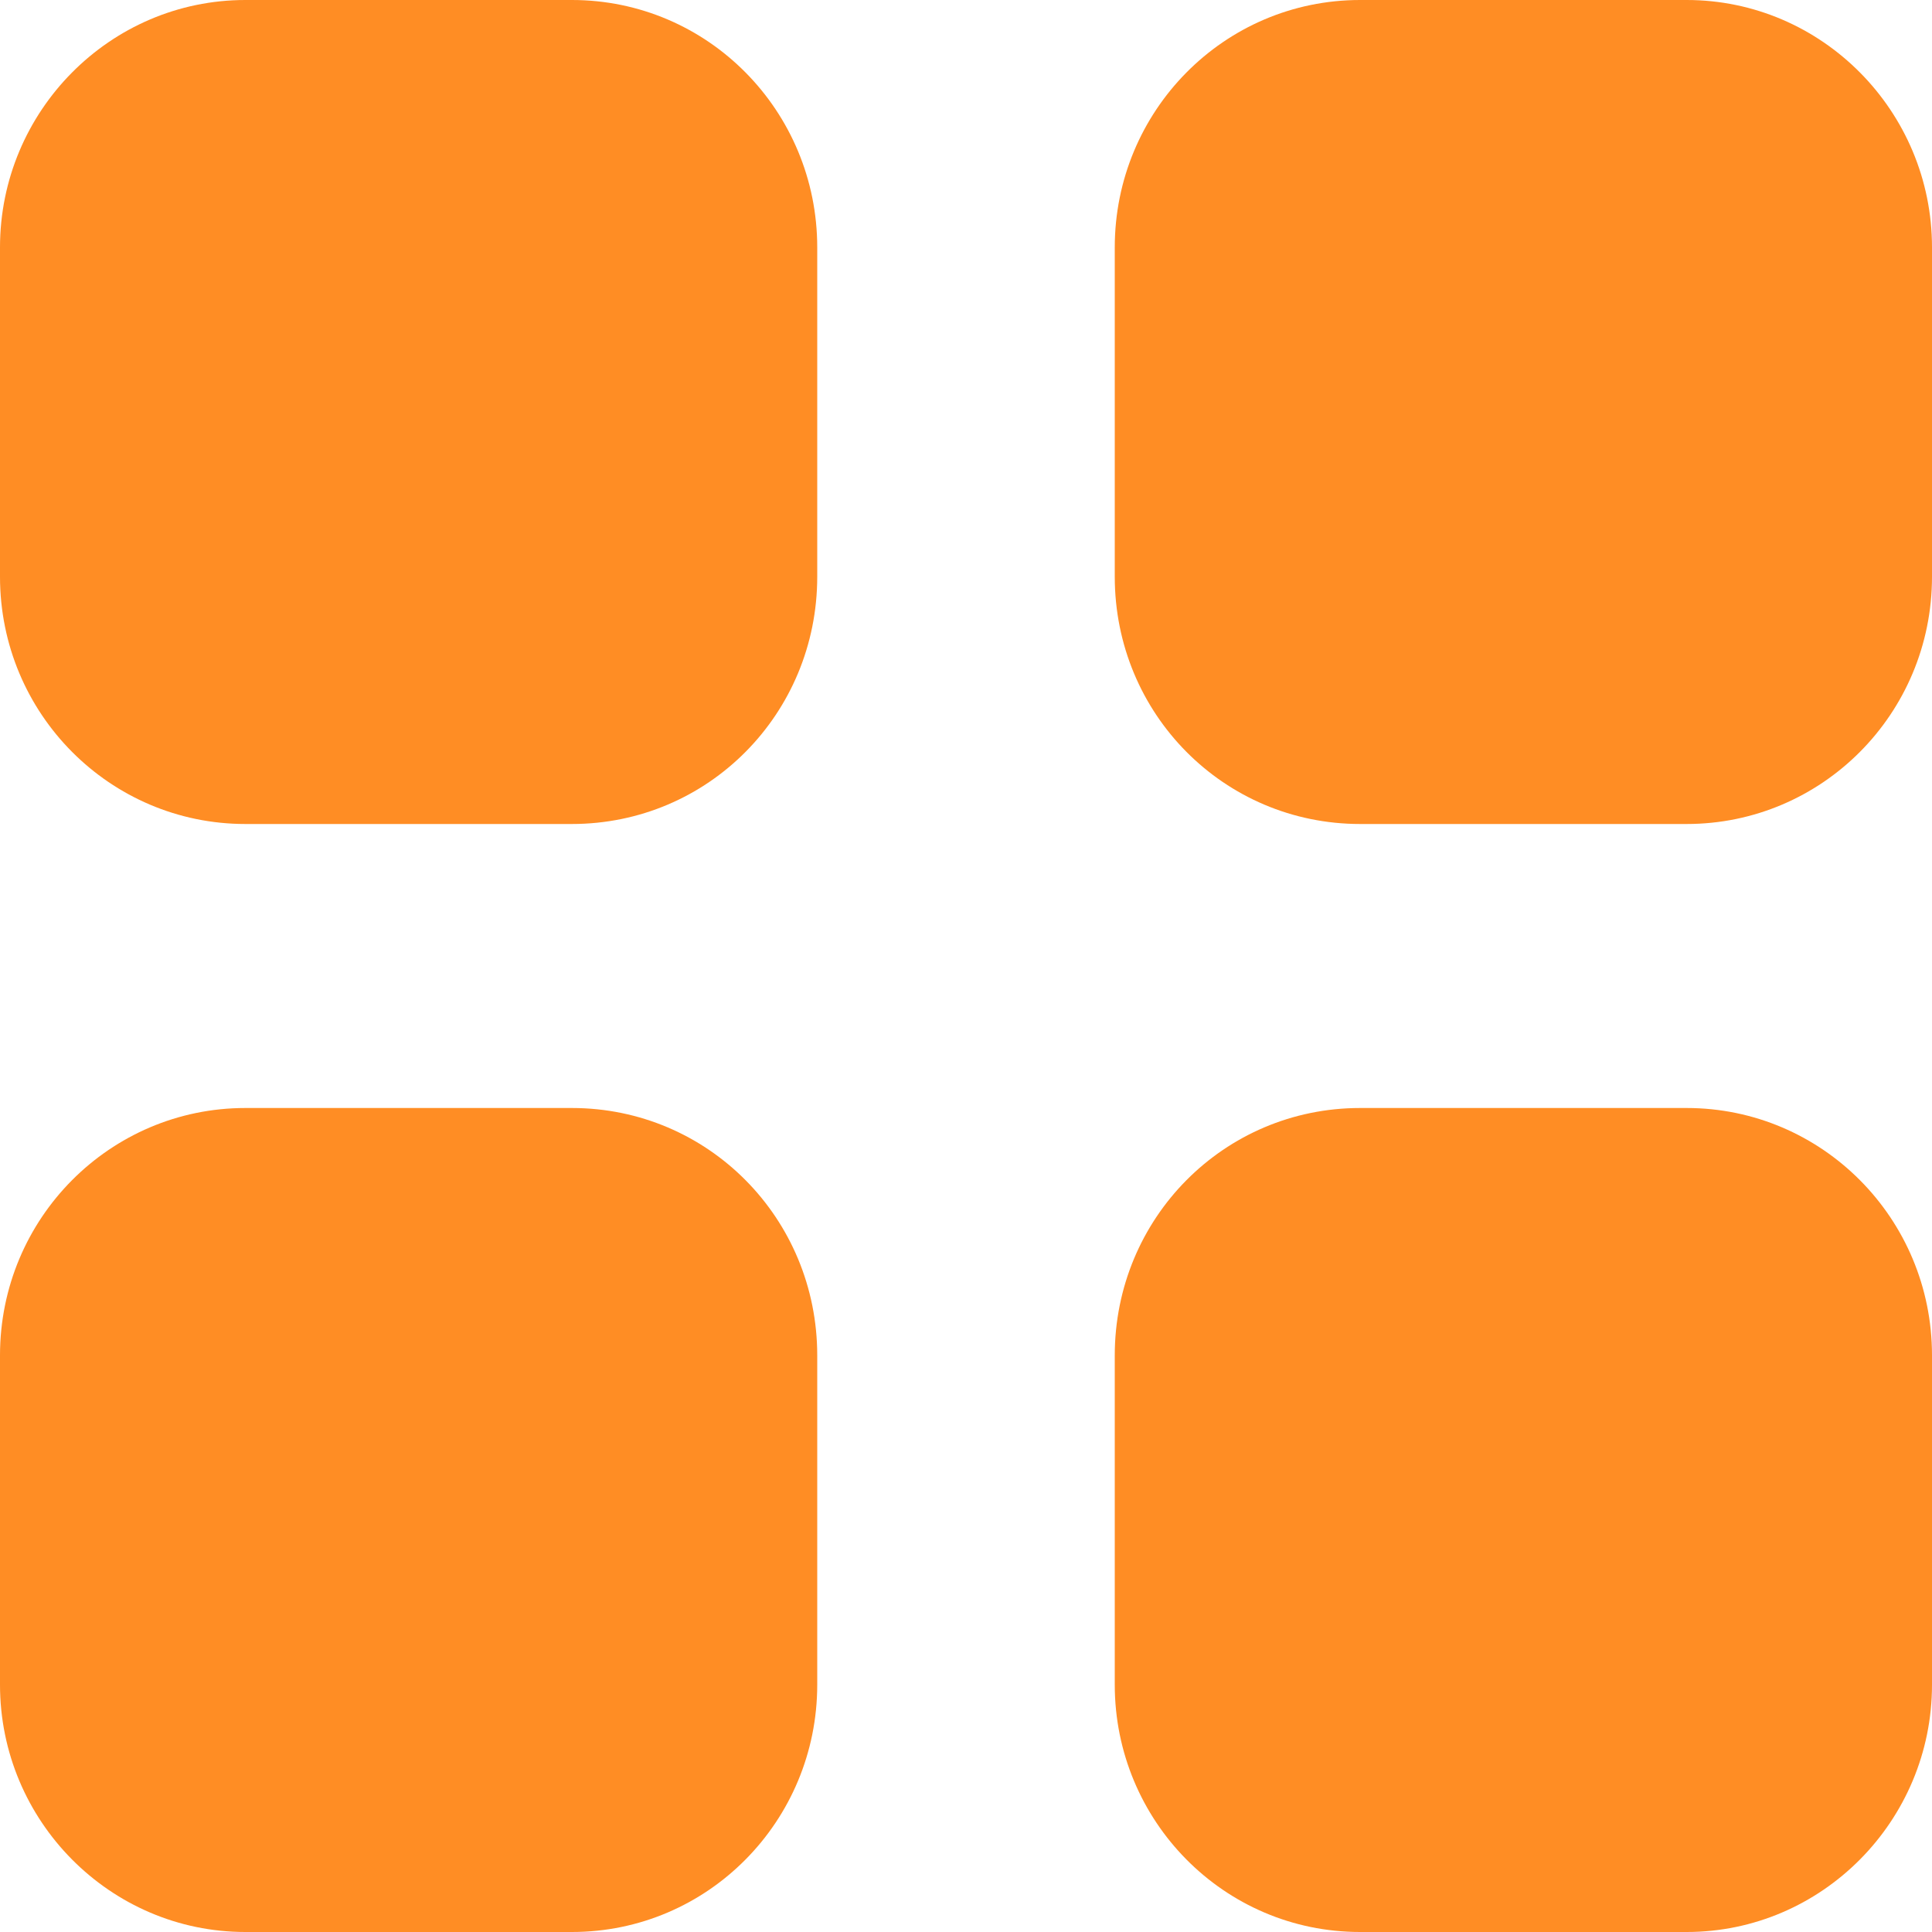
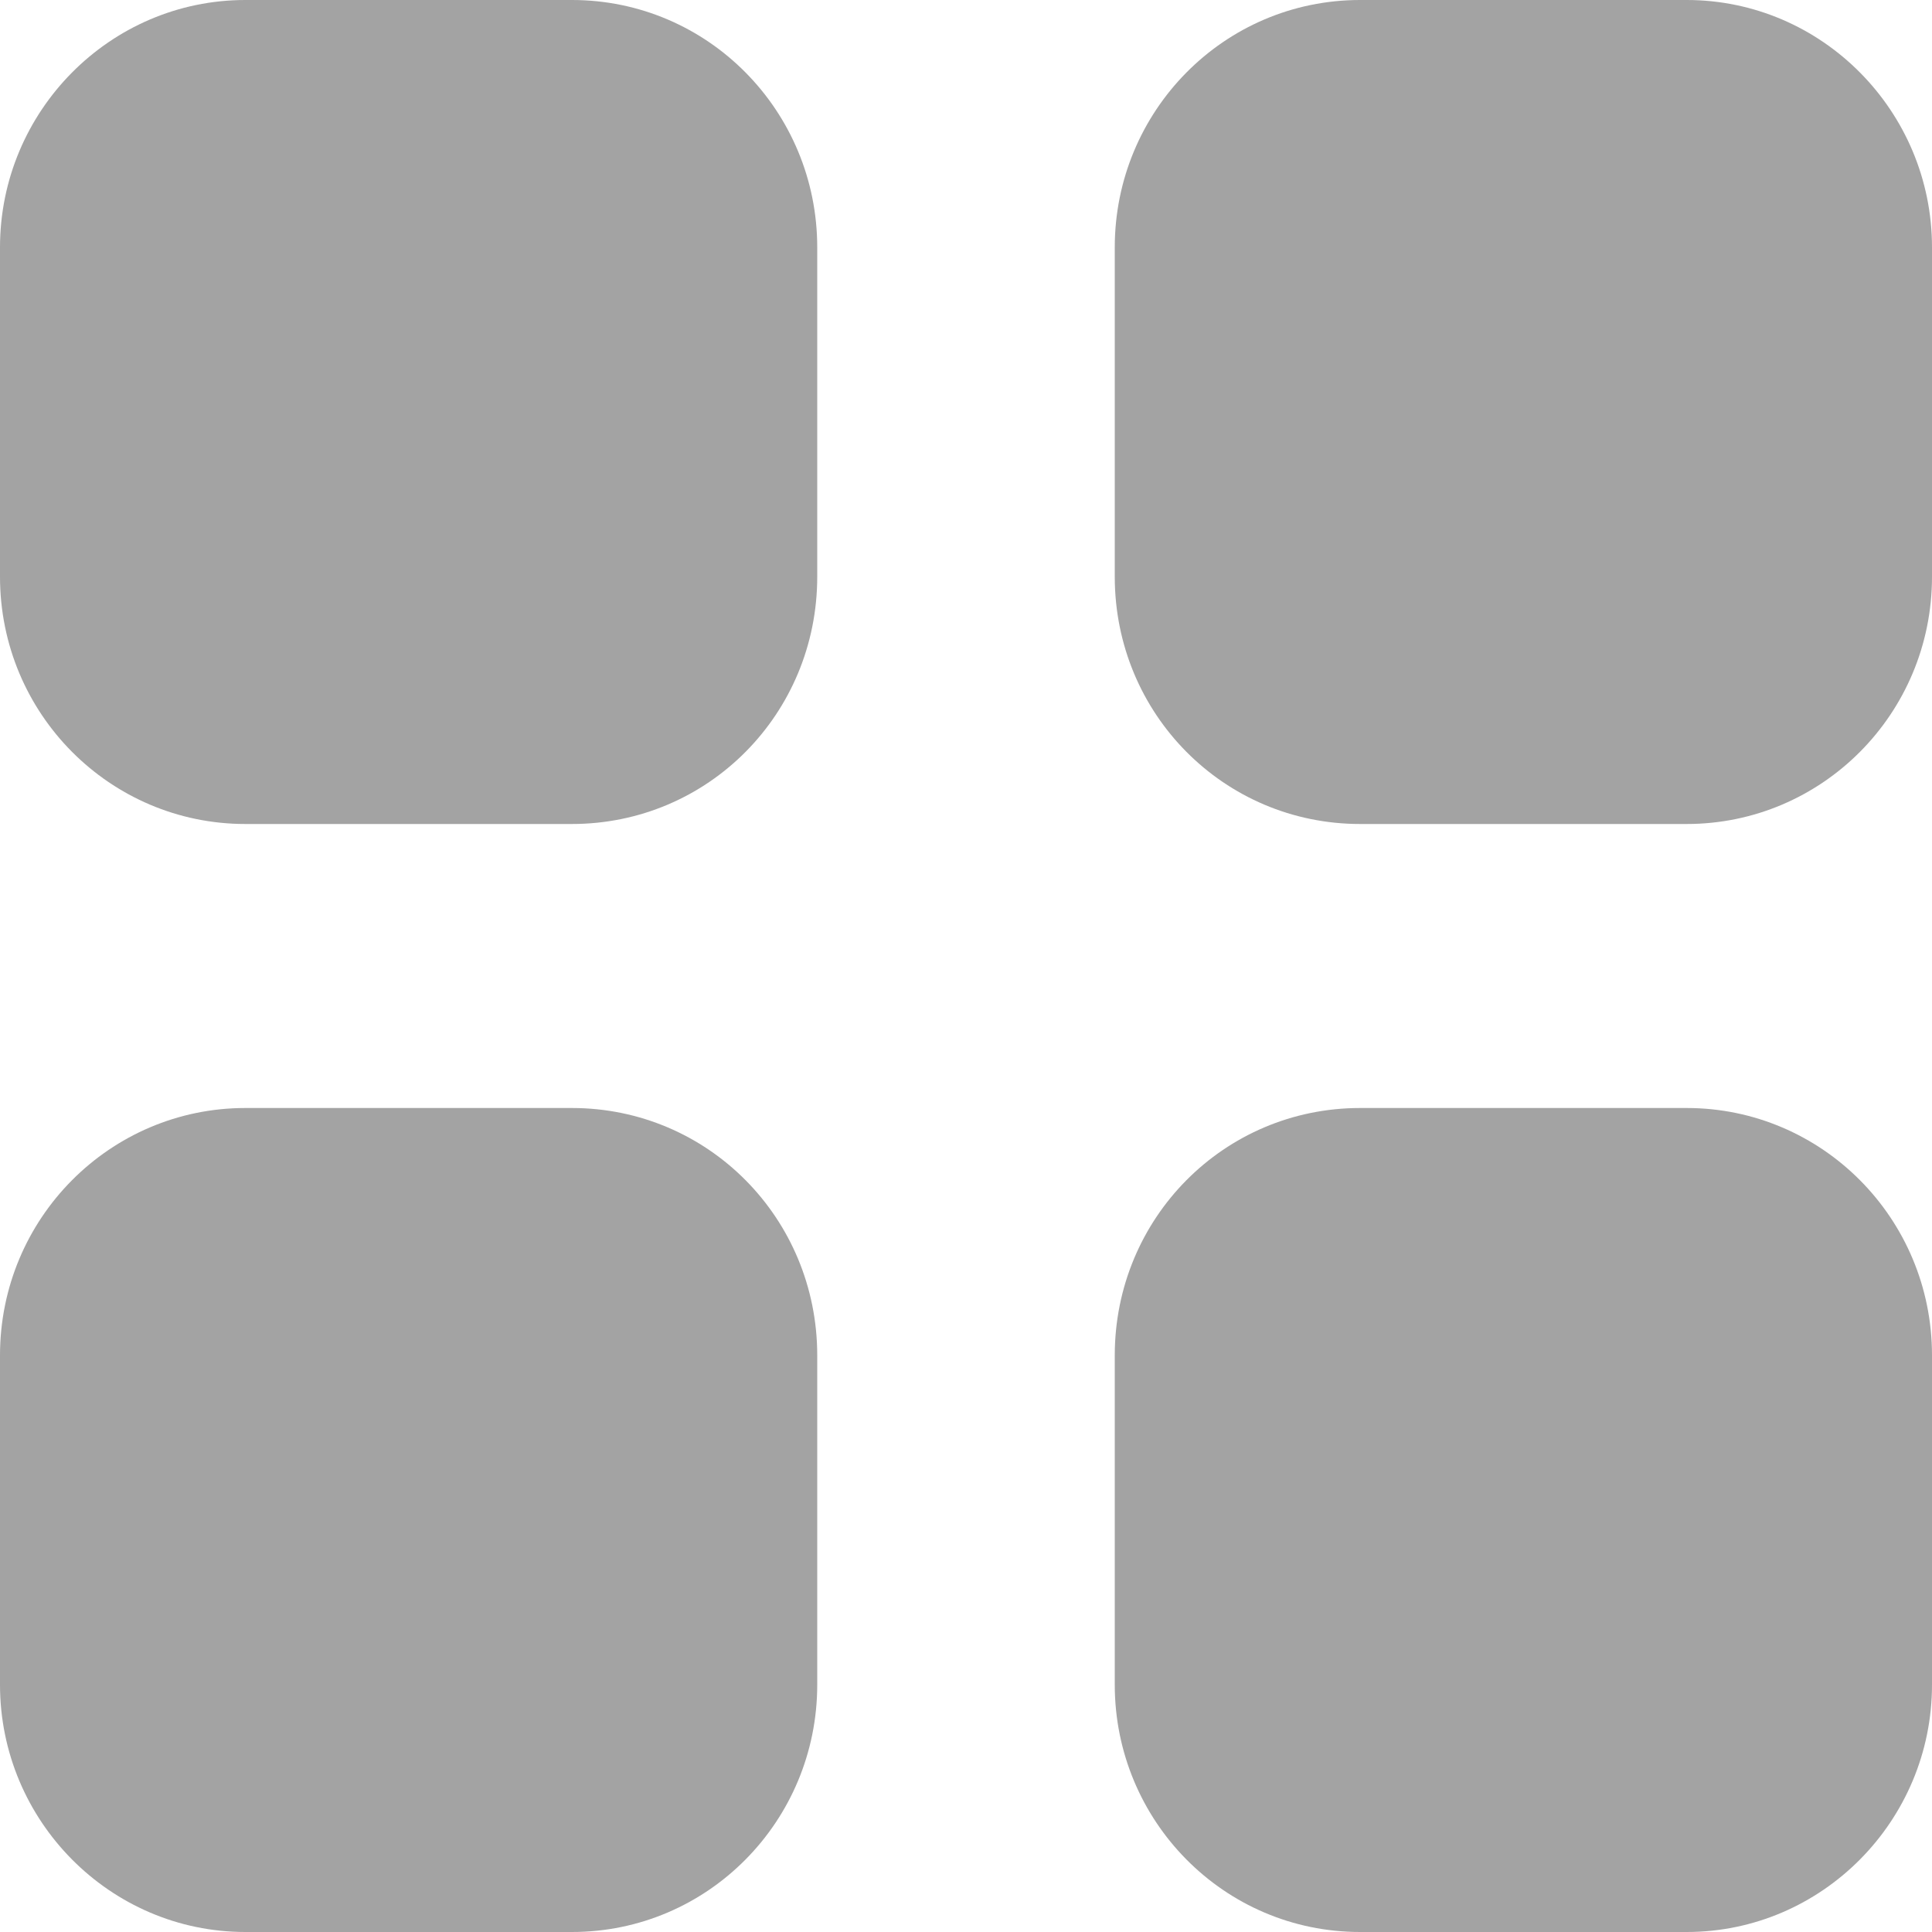
<svg xmlns="http://www.w3.org/2000/svg" width="20" height="20" viewBox="0 0 20 20" fill="none">
-   <path fill-rule="evenodd" clip-rule="evenodd" d="M2.54 0H5.92C7.33 0 8.46 1.15 8.46 2.561V5.97C8.46 7.39 7.33 8.53 5.92 8.53H2.54C1.14 8.53 -0 7.39 -0 5.97V2.561C-0 1.15 1.14 0 2.54 0ZM2.54 11.47H5.92C7.33 11.47 8.46 12.611 8.46 14.031V17.44C8.46 18.85 7.33 20 5.92 20H2.54C1.14 20 -0 18.85 -0 17.44V14.031C-0 12.611 1.14 11.47 2.54 11.47ZM17.46 0H14.08C12.67 0 11.54 1.15 11.54 2.561V5.97C11.54 7.39 12.67 8.53 14.08 8.53H17.46C18.86 8.53 20 7.39 20 5.97V2.561C20 1.15 18.86 0 17.46 0ZM14.08 11.47H17.46C18.86 11.47 20 12.611 20 14.031V17.44C20 18.85 18.86 20 17.46 20H14.08C12.67 20 11.54 18.85 11.54 17.44V14.031C11.54 12.611 12.67 11.47 14.08 11.47Z" fill="#FF8D24" />
+   <path fill-rule="evenodd" clip-rule="evenodd" d="M2.54 0H5.92C7.33 0 8.46 1.15 8.46 2.561V5.97C8.46 7.39 7.33 8.53 5.92 8.53H2.54C1.14 8.53 -0 7.39 -0 5.97V2.561C-0 1.15 1.14 0 2.54 0ZM2.54 11.47H5.92C7.33 11.47 8.46 12.611 8.46 14.031V17.44C8.46 18.85 7.33 20 5.92 20H2.54C1.14 20 -0 18.85 -0 17.44V14.031C-0 12.611 1.14 11.47 2.54 11.47ZM17.46 0H14.08C12.67 0 11.54 1.15 11.54 2.561V5.97C11.54 7.39 12.67 8.53 14.08 8.53H17.46C18.86 8.53 20 7.39 20 5.97V2.561C20 1.15 18.86 0 17.46 0ZM14.08 11.47H17.46C18.86 11.47 20 12.611 20 14.031V17.44C20 18.85 18.86 20 17.46 20H14.08C12.67 20 11.54 18.85 11.54 17.44V14.031C11.54 12.611 12.67 11.47 14.08 11.47Z" fill="#A3A3A3" />
</svg>
